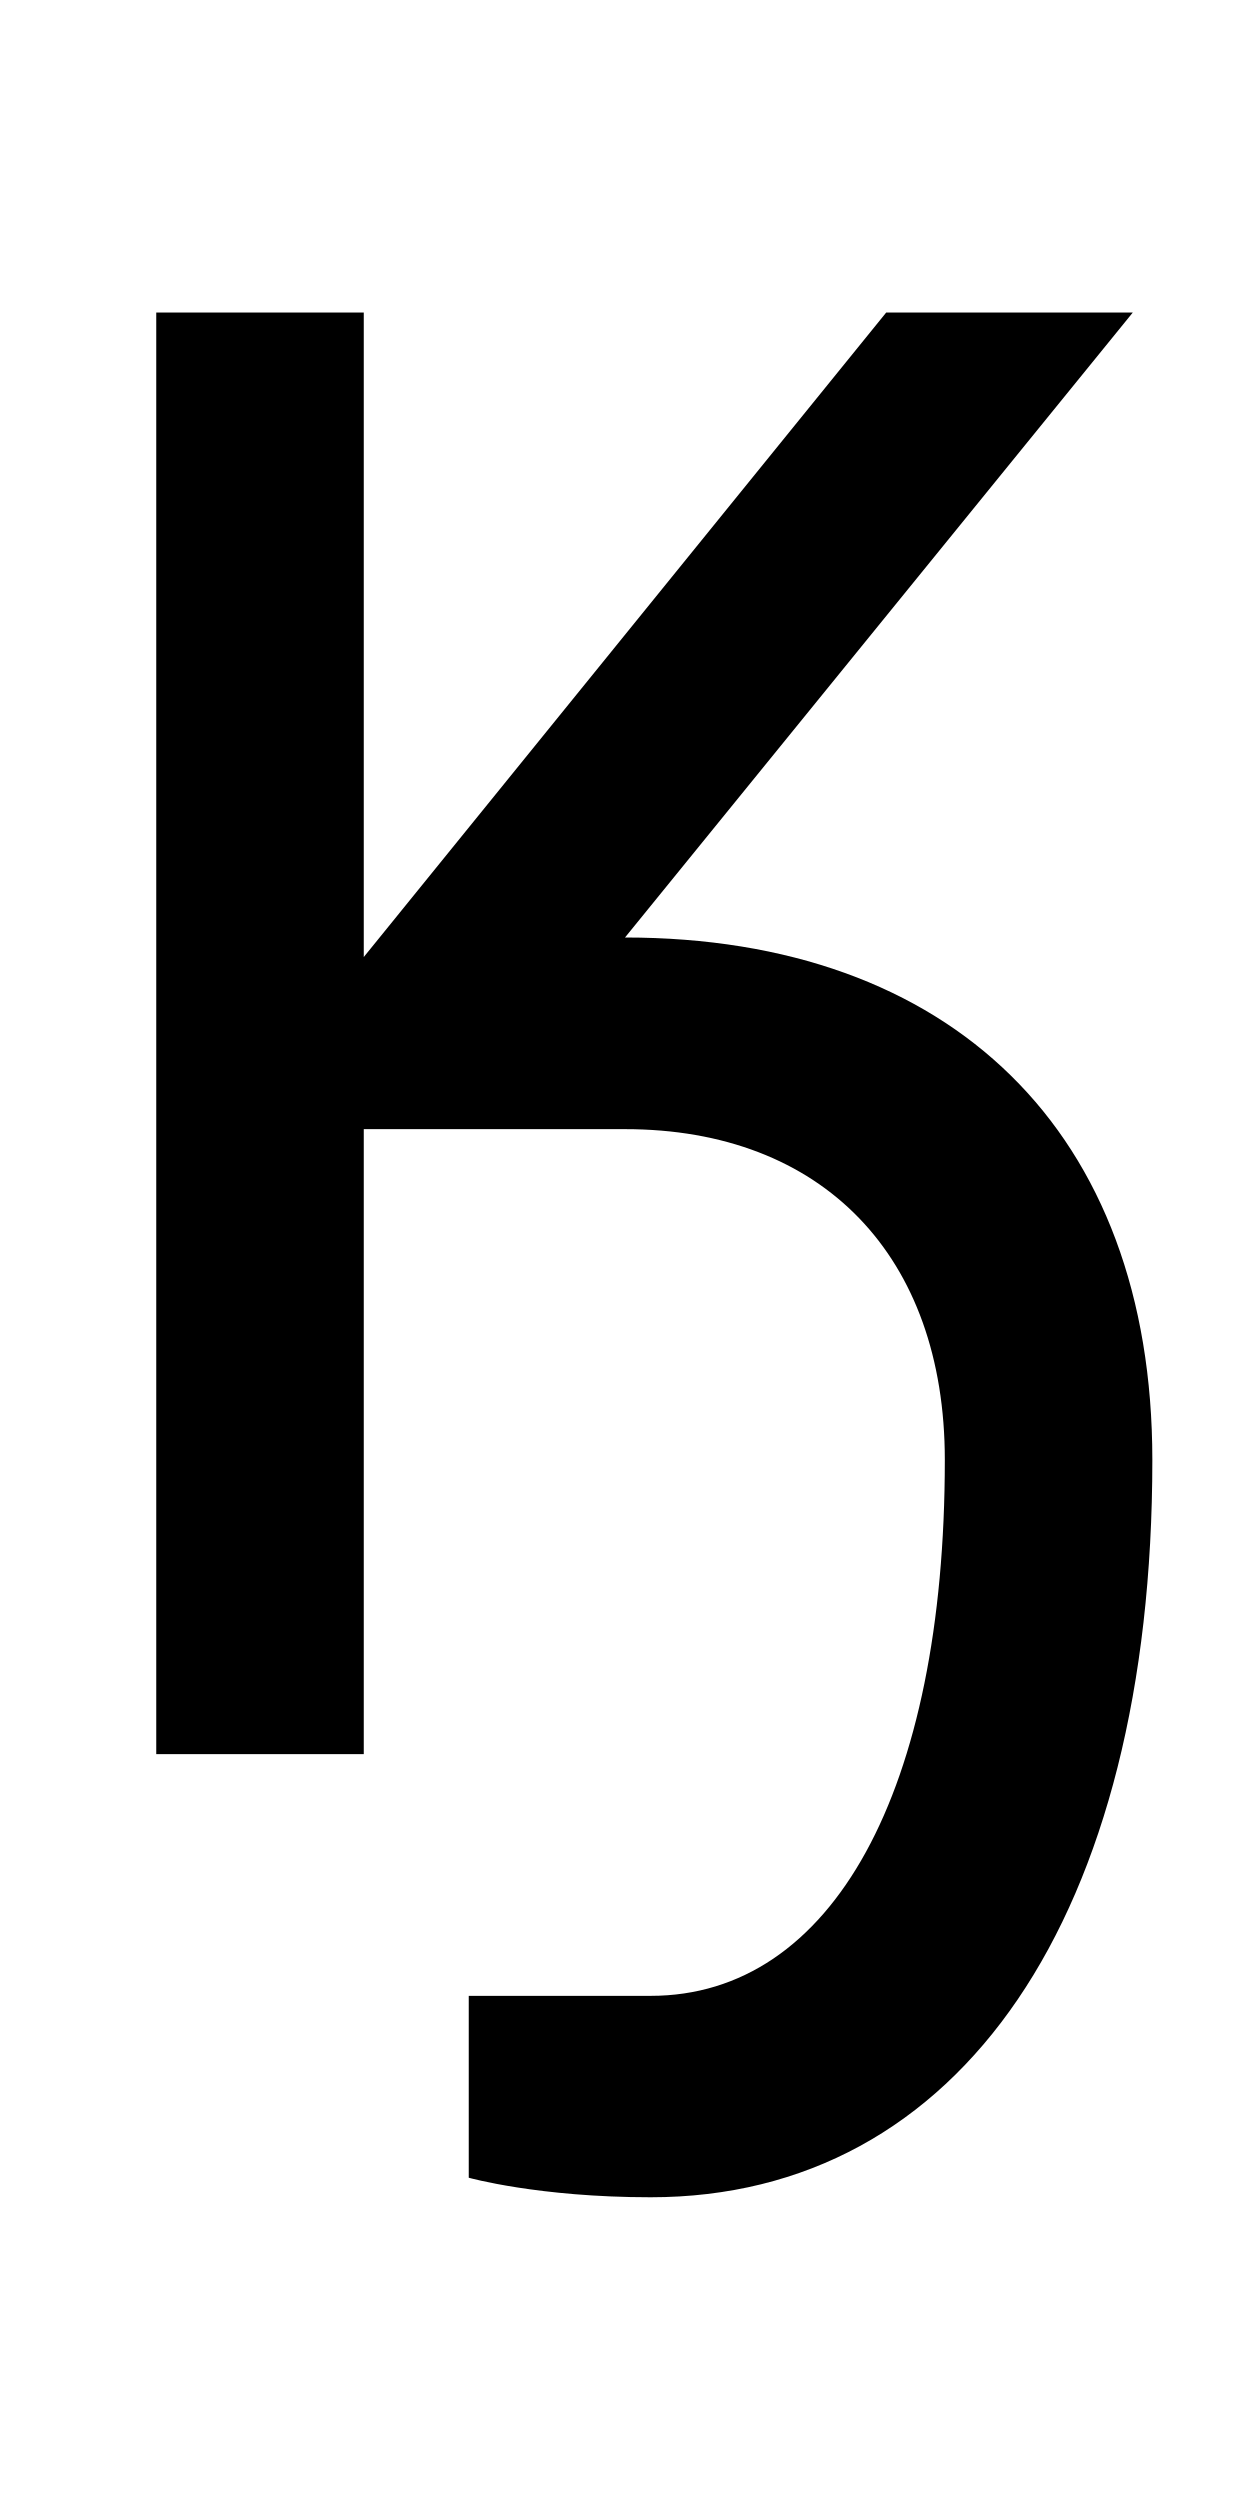
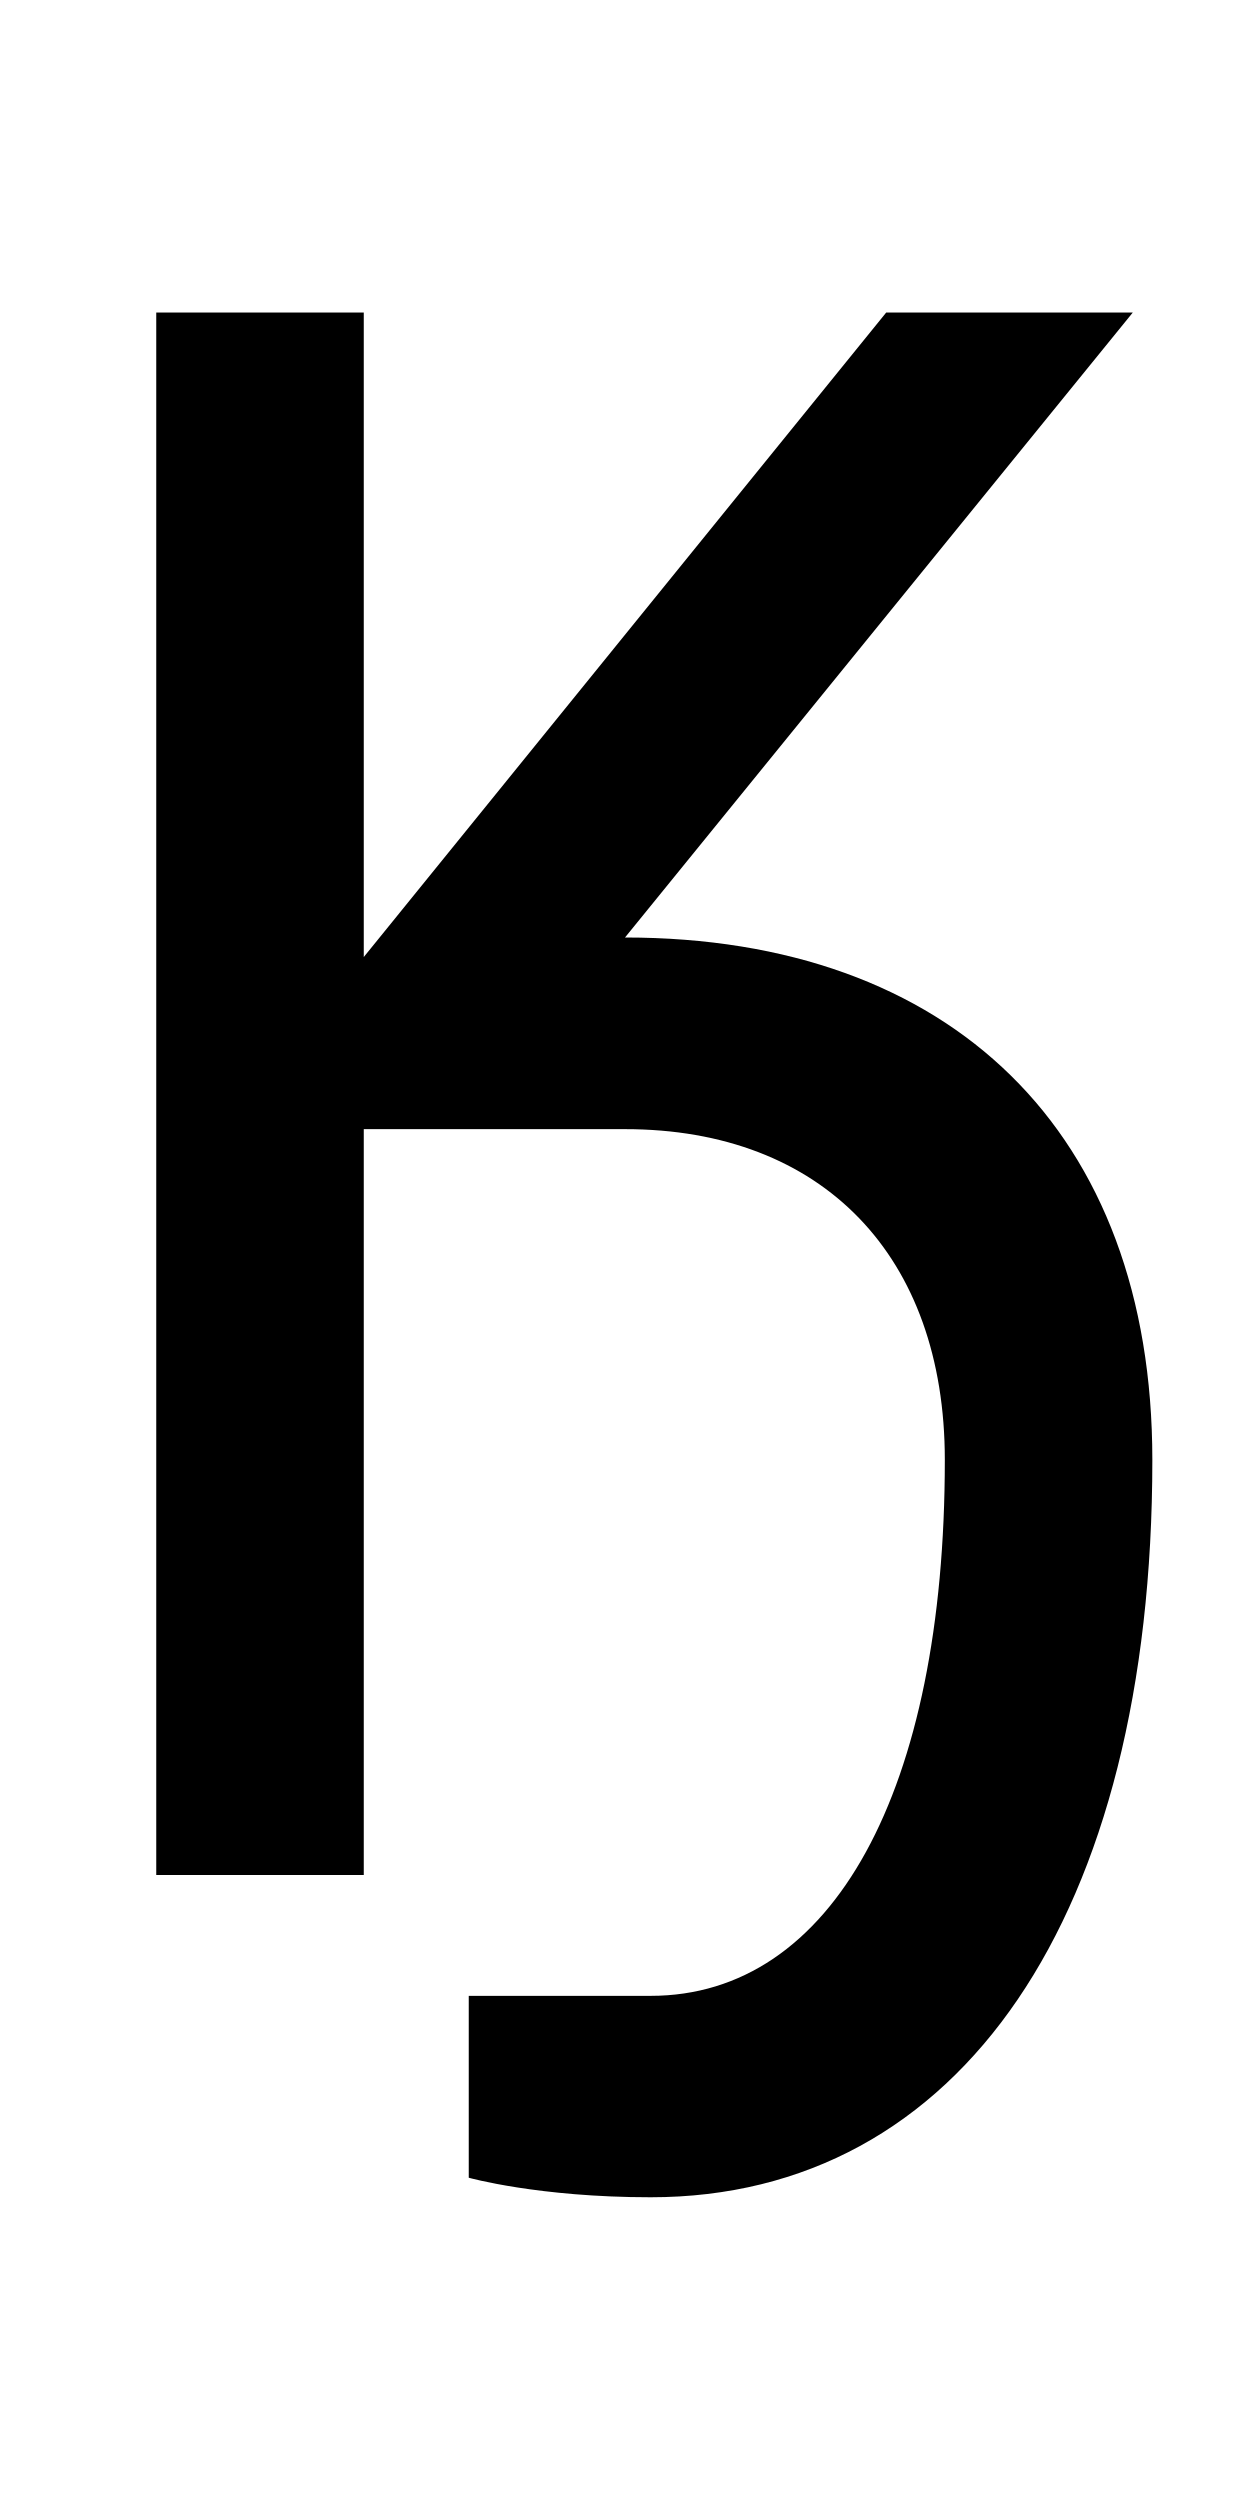
<svg xmlns="http://www.w3.org/2000/svg" version="1.1" width="1024" height="2048" id="svg3355">
  <defs id="defs3357" />
  <g transform="translate(0,995.6378)" id="layer1" />
-   <path d="m 726,256 -428,528 0,-528 -170,0 0,1181 170,0 0,-512 214,0 c 161.998,0 262,103.999 262,271 0,271.001 -91.997,439 -241,439 l -149,0 0,149 c 0,0 57.002,16 149,16 254.005,0 411,-230.996 411,-604 C 944,927.004 779.004,768 512,768 l 416,-512 z" id="path3157-2-7-7-2-8-2-2-3-9-5" style="fill:#000000;fill-opacity:1;stroke:none;display:inline" />
+   <path d="m 726,256 -428,528 v -528 H 128 V 1536 H 298 V 925 h 214 c 161.998,0 262,103.999 262,271 0,271.001 -91.997,439 -241,439 H 384 v 149 c 0,0 57.002,16 149,16 254.005,0 411,-230.996 411,-604 C 944,927.004 779.004,768 512,768 l 416,-512 z" id="path3157-2-7-7-2-8-2-2-3-9-5" style="display:inline;fill:#000000;fill-opacity:1;stroke:none" />
</svg>
